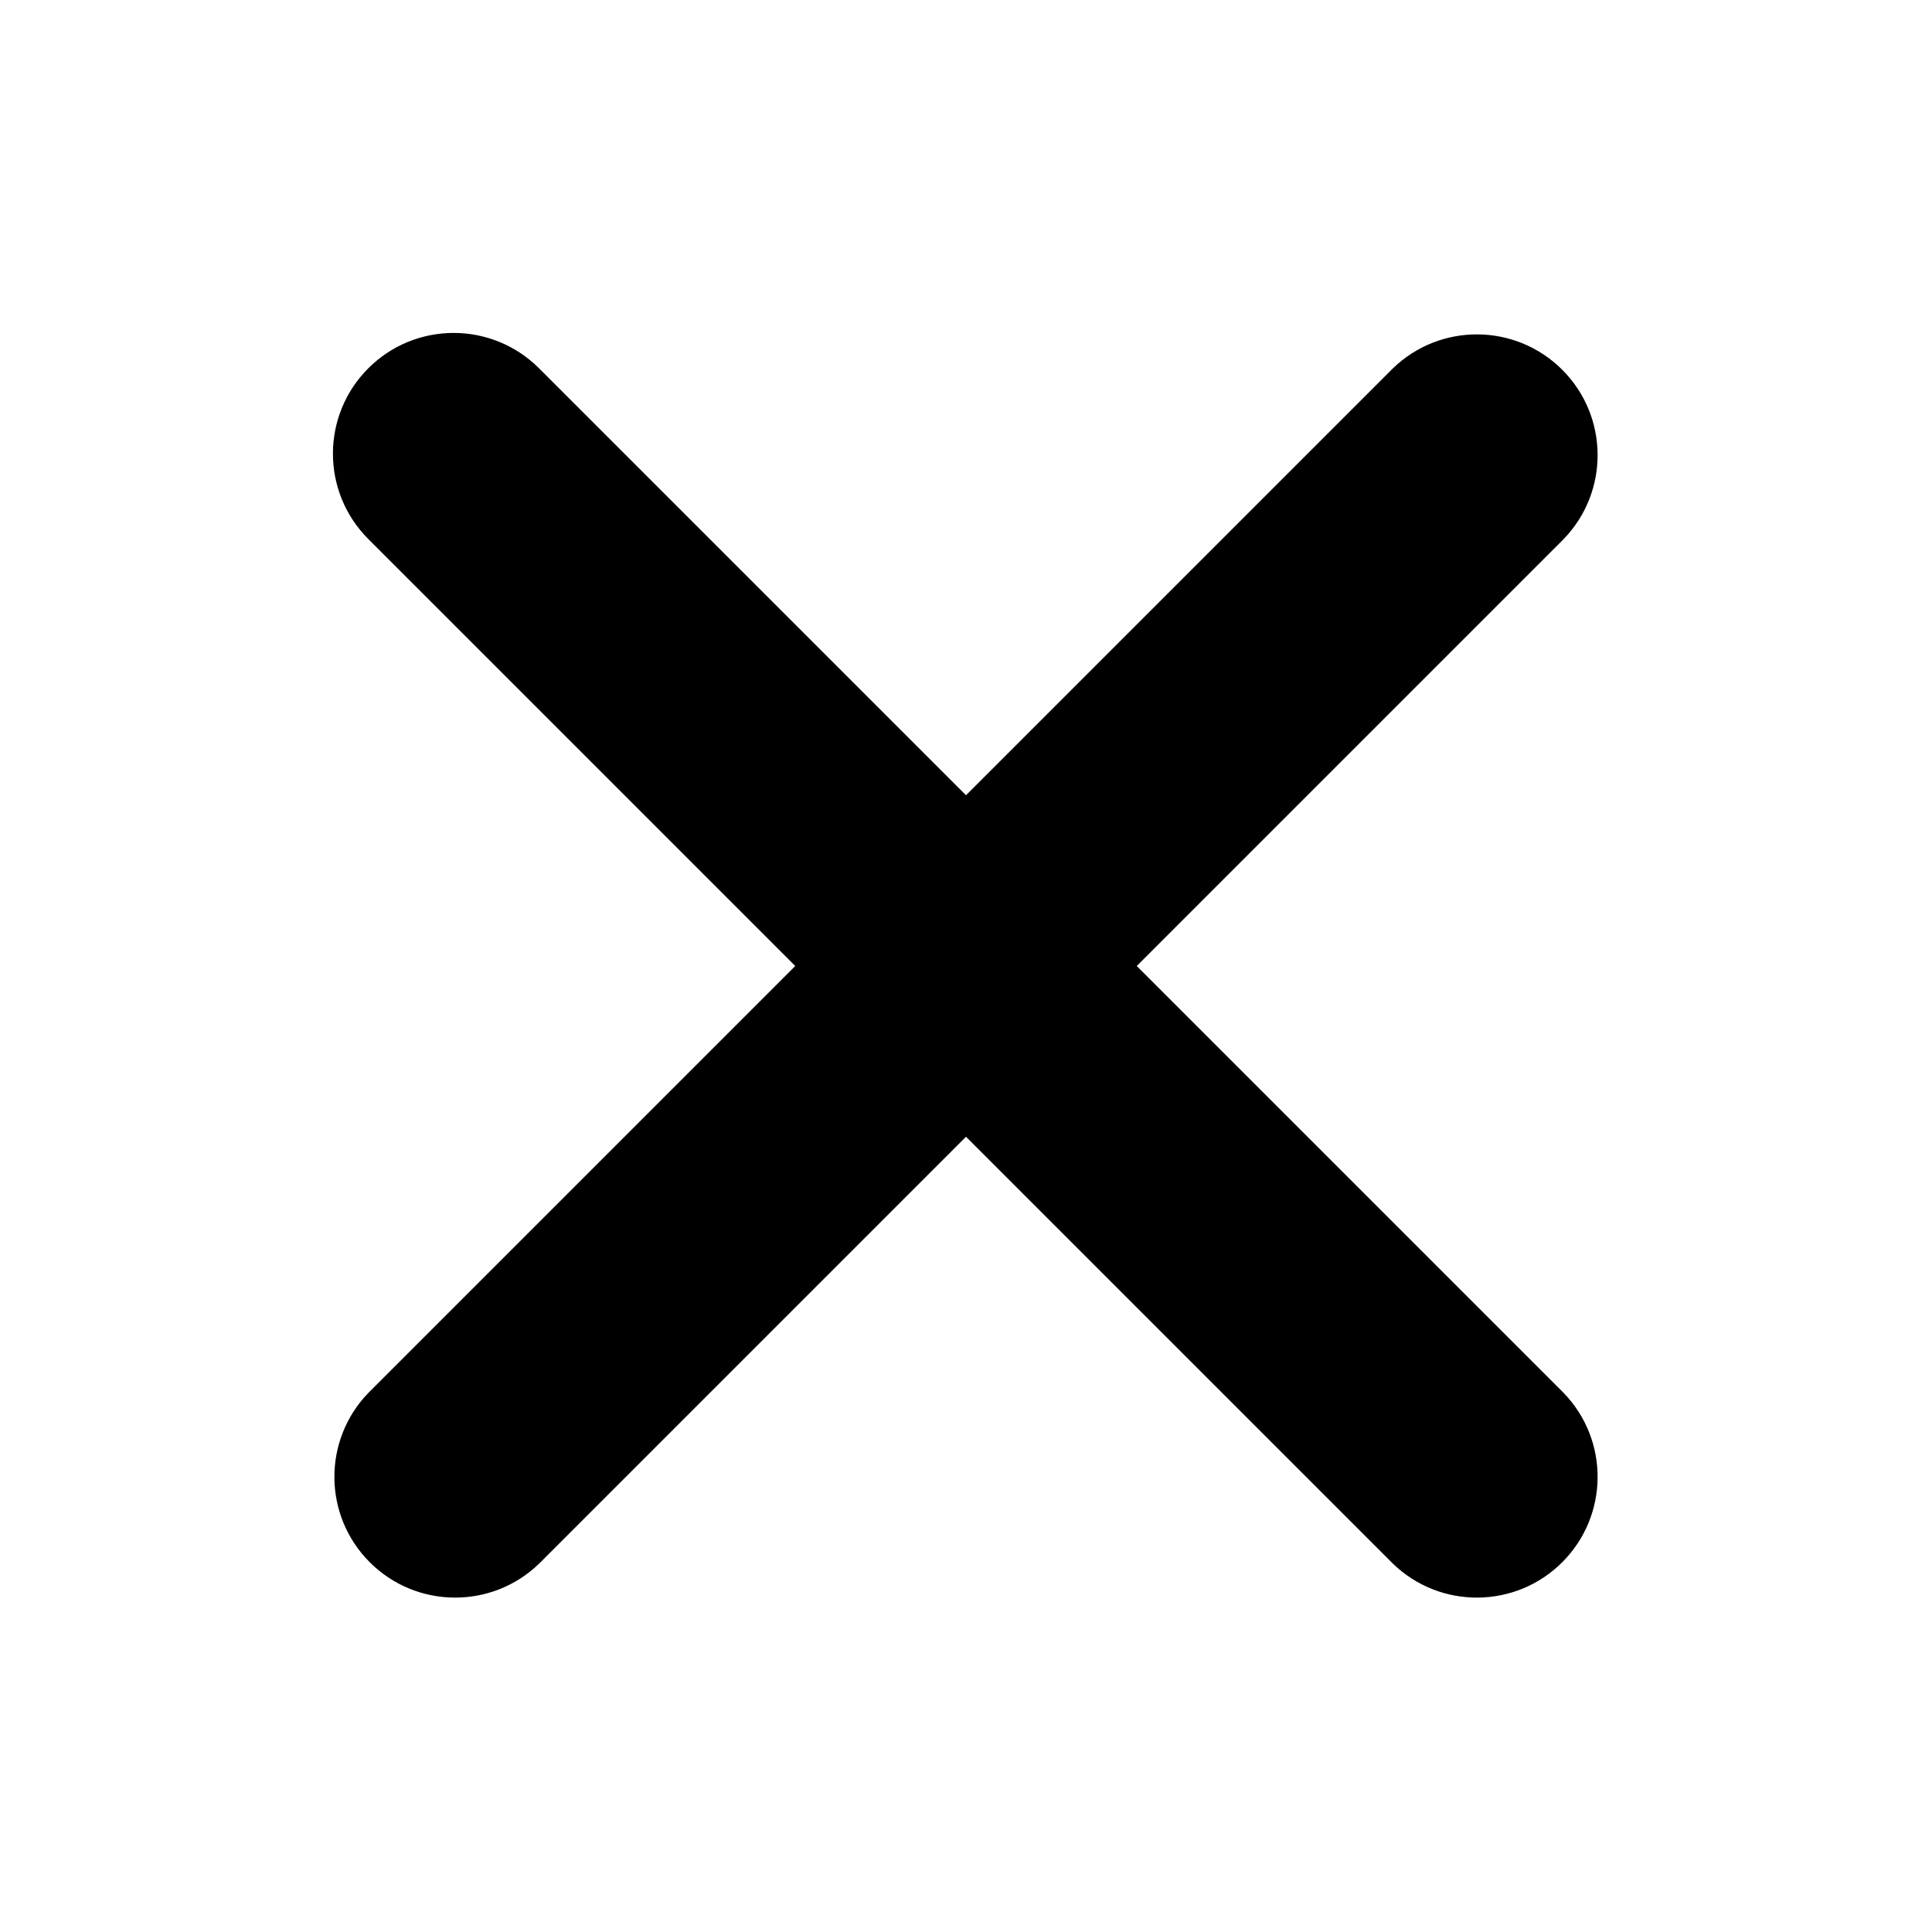
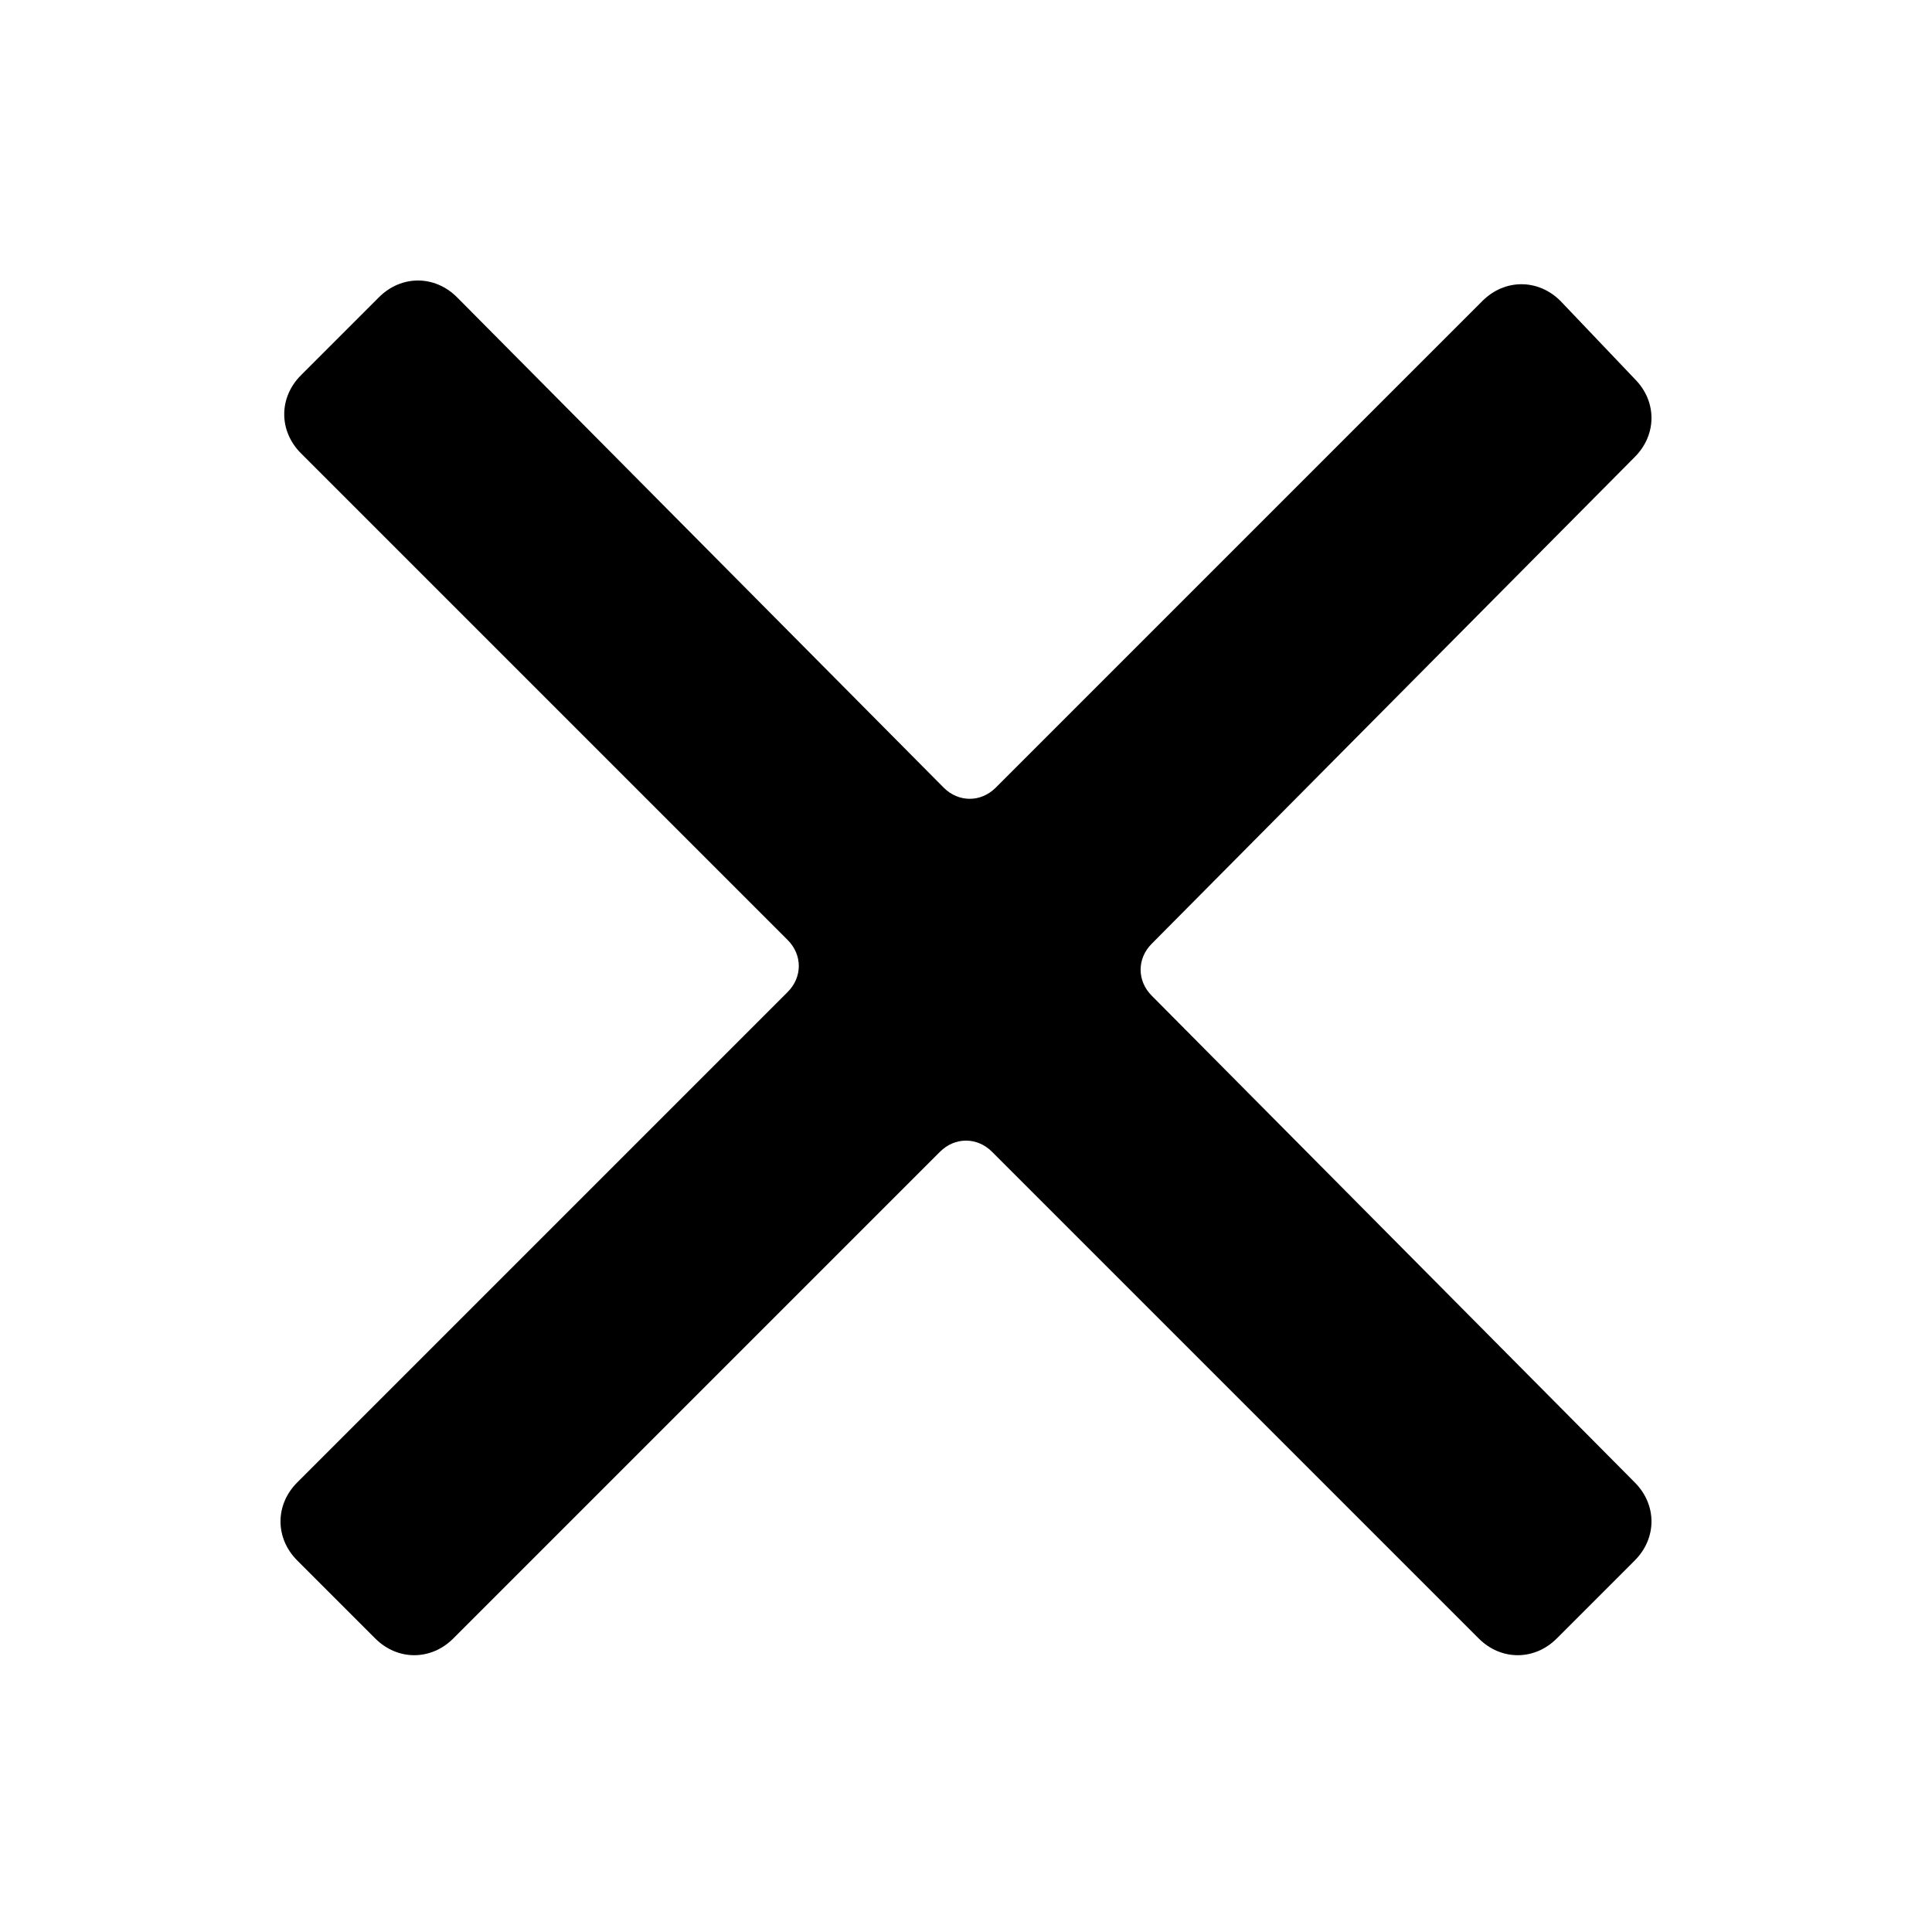
- <svg xmlns="http://www.w3.org/2000/svg" width="800px" height="800px" viewBox="0 0 1024 1024">
-   <path fill="#000000" d="M195.2 195.2a64 64 0 0 1 90.496 0L512 421.504 738.304 195.2a64 64 0 0 1 90.496 90.496L602.496 512 828.8 738.304a64 64 0 0 1-90.496 90.496L512 602.496 285.696 828.8a64 64 0 0 1-90.496-90.496L421.504 512 195.2 285.696a64 64 0 0 1 0-90.496z" />
+ <svg xmlns="http://www.w3.org/2000/svg" fill="#000000" width="800px" height="800px" viewBox="0 0 52 52" enable-background="new 0 0 52 52" xml:space="preserve">
+   <path d="M31,25.4L44,12.3c0.6-0.6,0.6-1.5,0-2.1L42,8.1c-0.6-0.6-1.5-0.6-2.1,0L26.8,21.2c-0.4,0.4-1,0.4-1.4,0  L12.3,8c-0.6-0.6-1.5-0.6-2.1,0l-2.1,2.1c-0.6,0.6-0.6,1.5,0,2.1l13.1,13.1c0.4,0.4,0.4,1,0,1.4L8,39.9c-0.6,0.6-0.6,1.5,0,2.1  l2.1,2.1c0.6,0.6,1.5,0.6,2.1,0L25.3,31c0.4-0.4,1-0.4,1.4,0l13.1,13.1c0.6,0.6,1.5,0.6,2.1,0l2.1-2.1c0.6-0.6,0.6-1.5,0-2.1  L31,26.8C30.6,26.4,30.6,25.8,31,25.4z" />
</svg>
